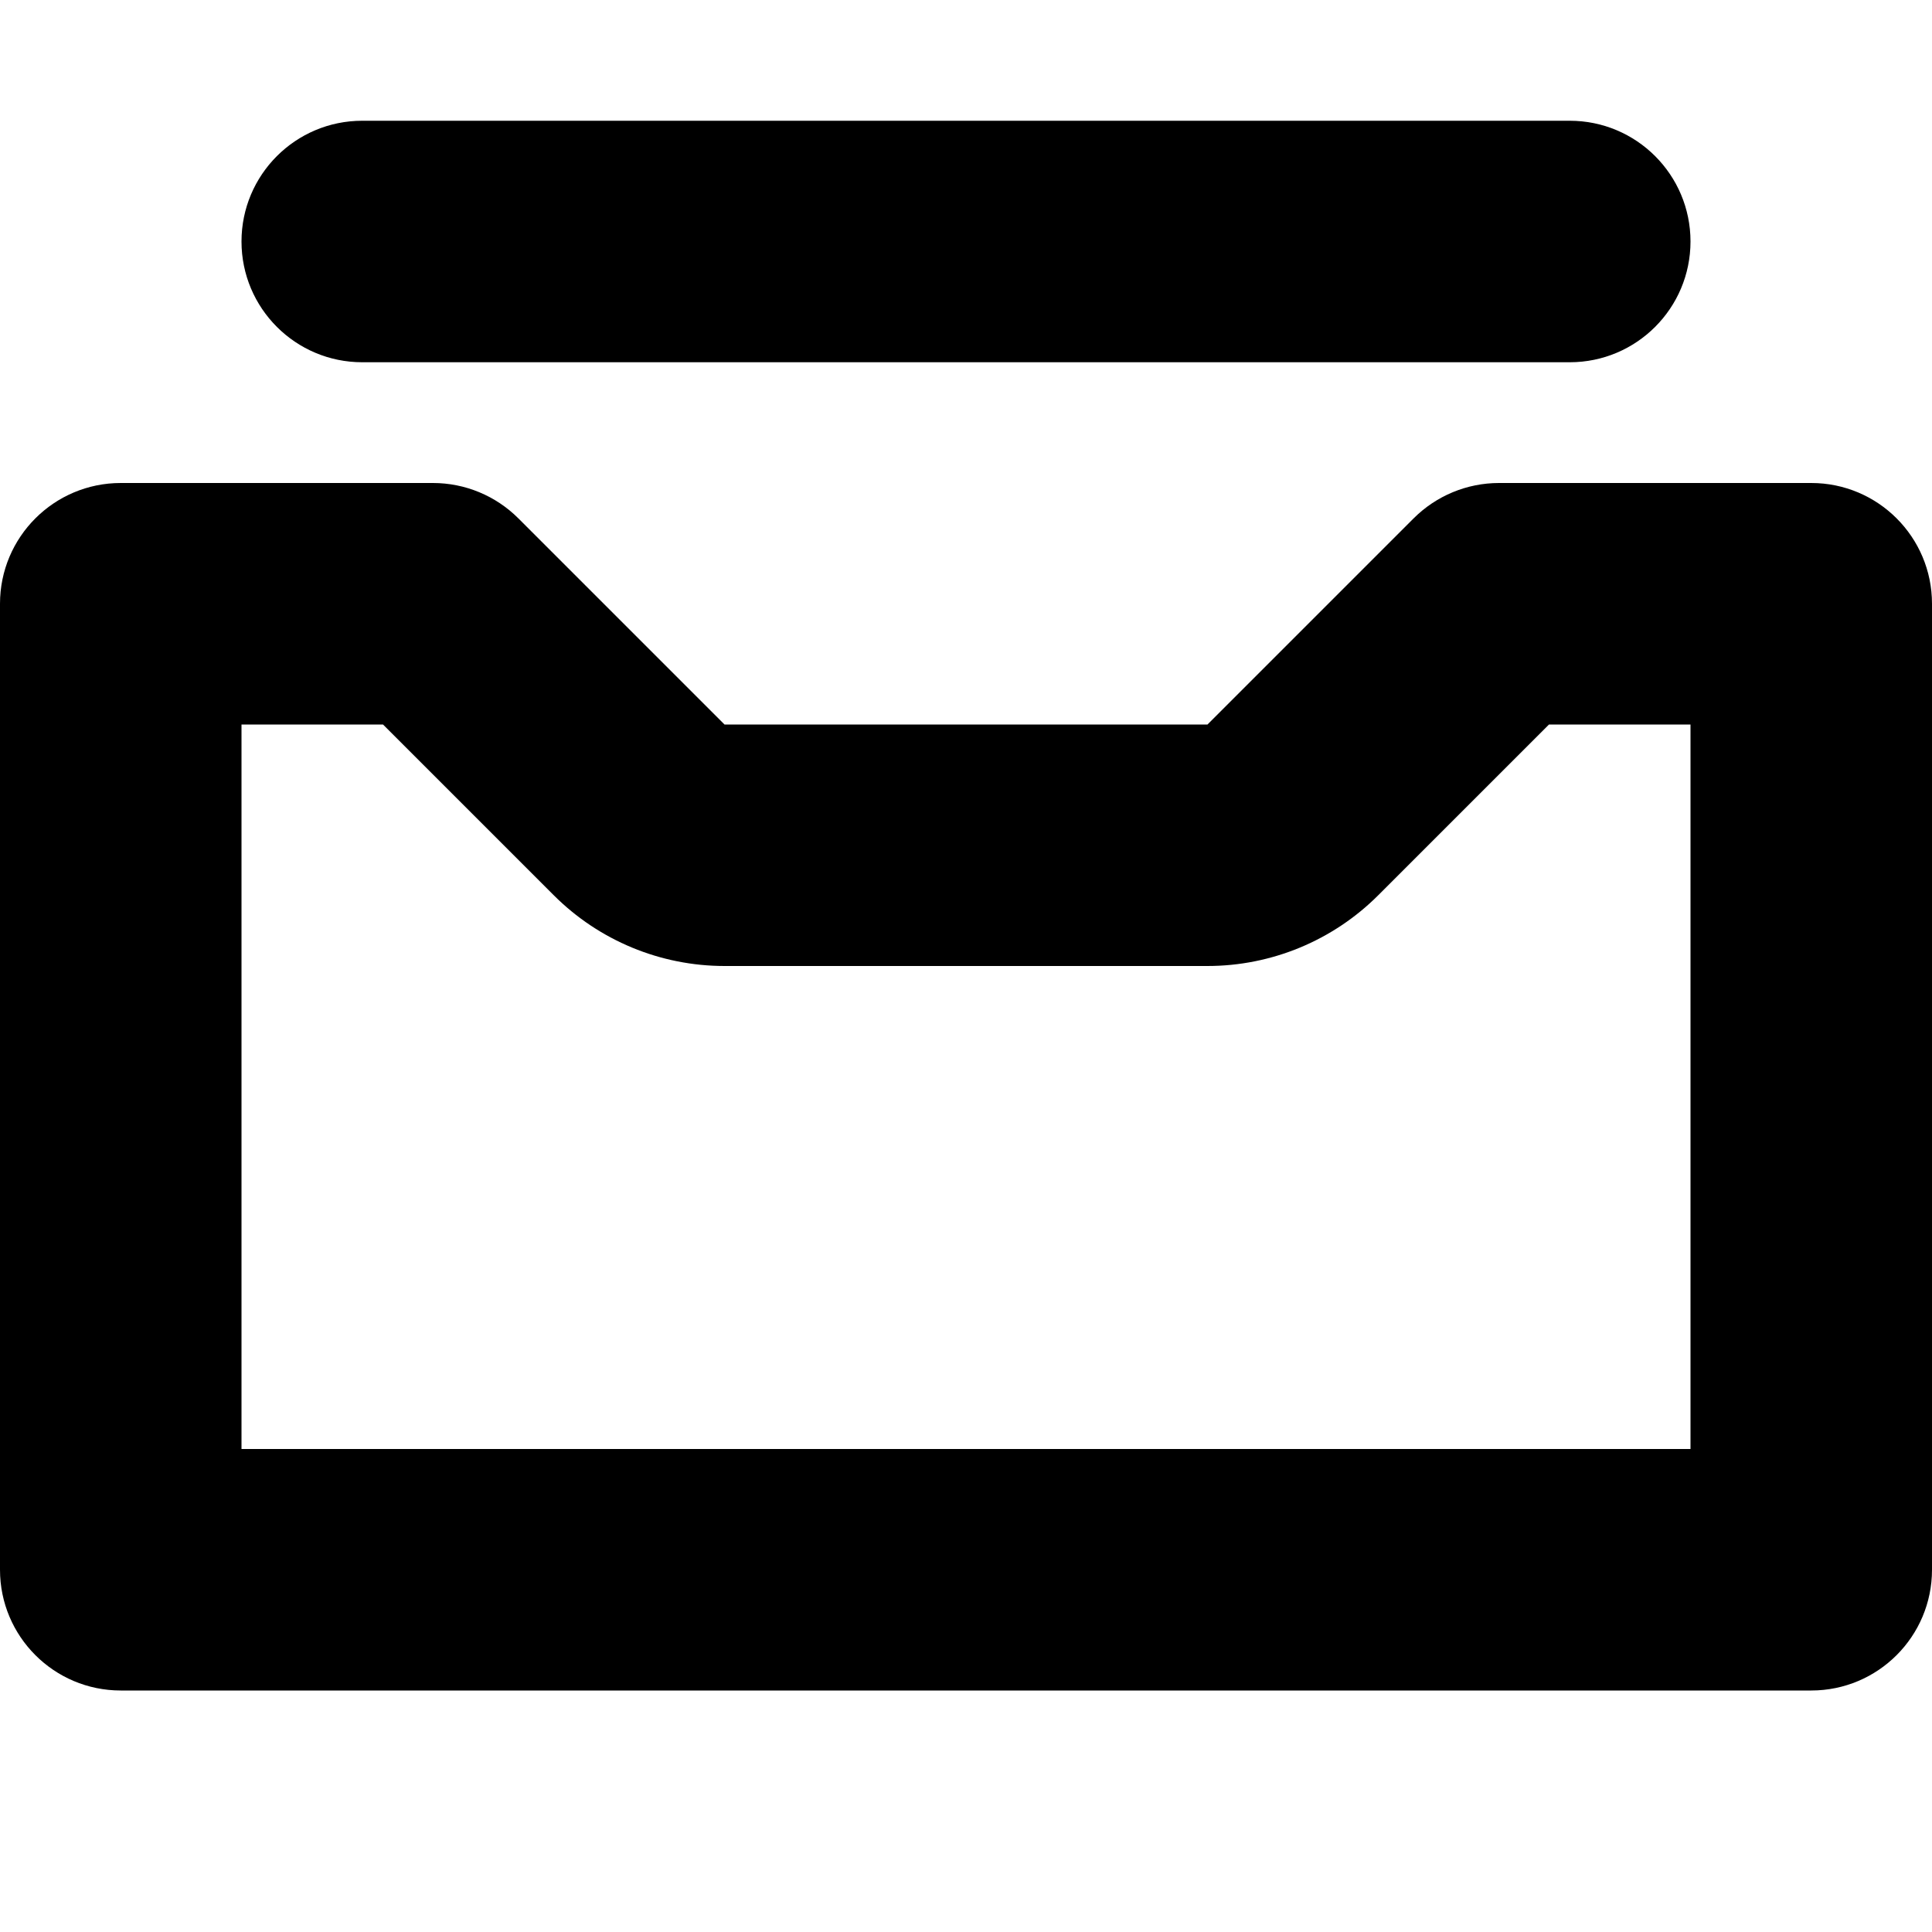
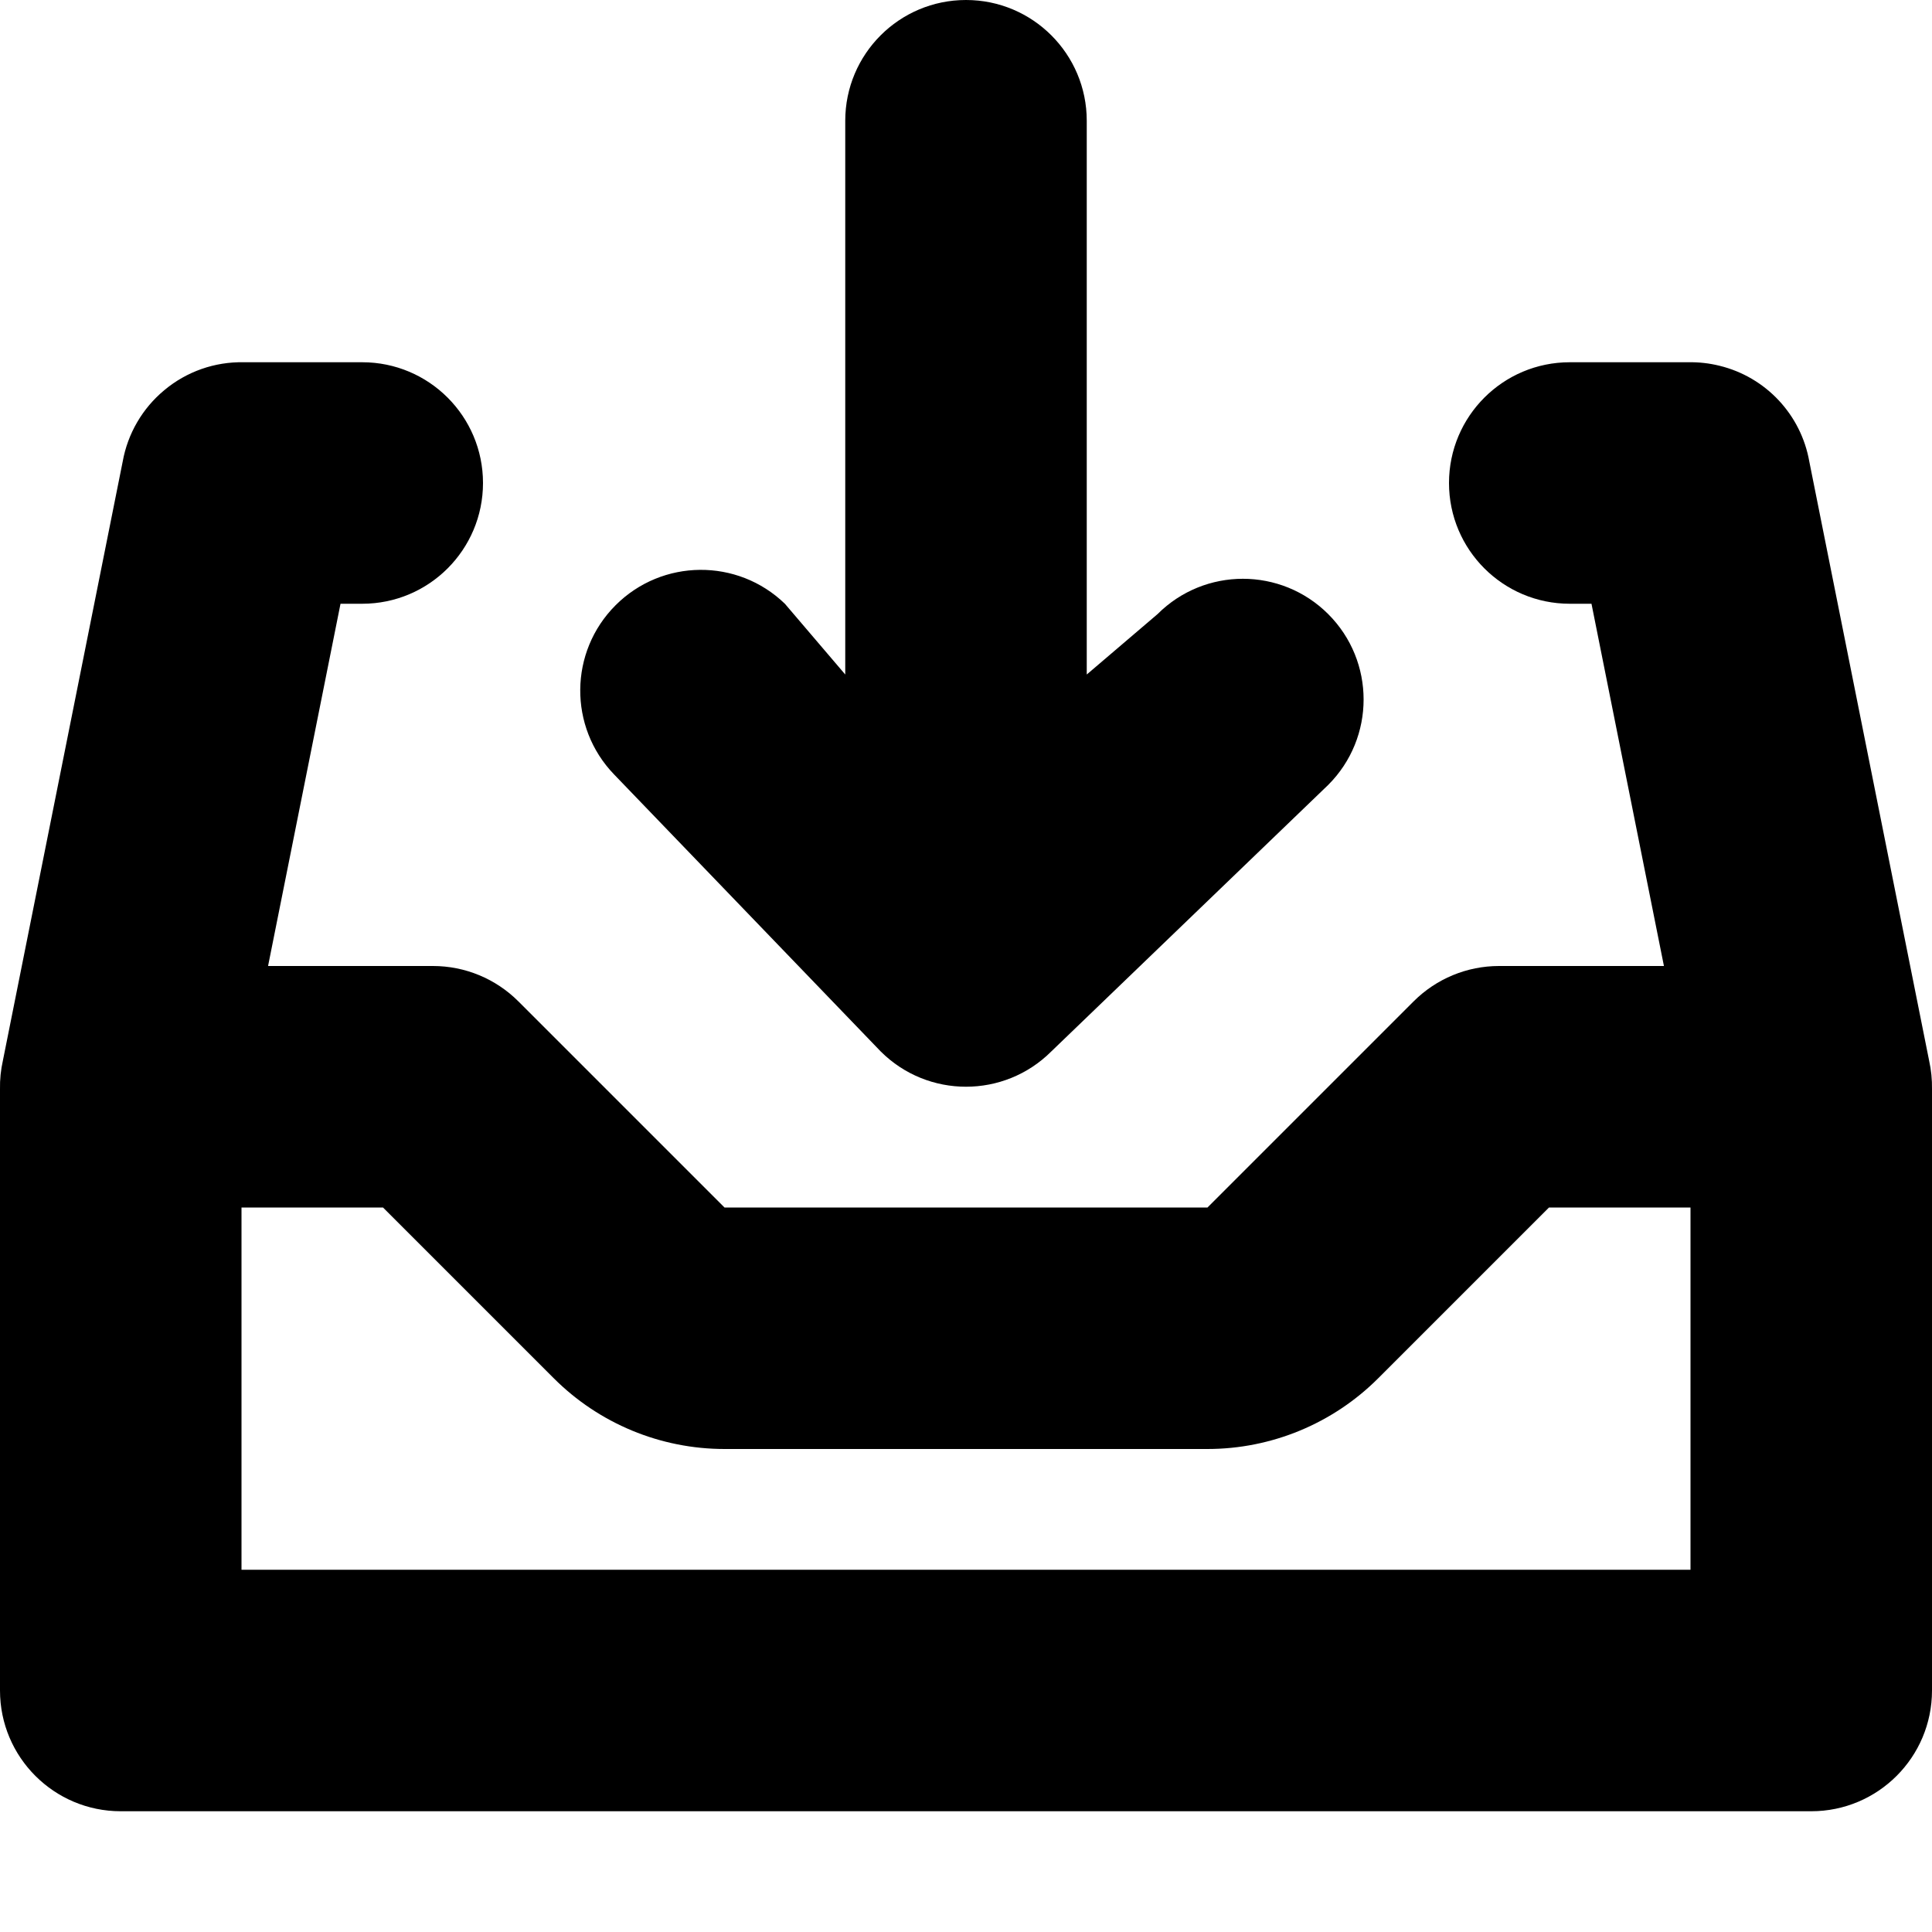
<svg xmlns="http://www.w3.org/2000/svg" width="16" height="16" viewBox="0 0 16 16">
-   <path d="M3 1a1 1 0 0 0 0 2h10a1 1 0 1 0 0-2H3Z" />
-   <path fill-rule="evenodd" clip-rule="evenodd" d="M4.293 4.293 6 6h4l1.707-1.707A1 1 0 0 1 12.414 4H15a1 1 0 0 1 1 1v8a1 1 0 0 1-1 1H1a1 1 0 0 1-1-1V5a1 1 0 0 1 1-1h2.586a1 1 0 0 1 .707.293Zm.293 3.121A2 2 0 0 0 6 8h4a2 2 0 0 0 1.414-.586L12.828 6H14v6H2V6h1.172l1.414 1.414Z" />
+   <path d="M11 5.086A1 1 0 0 1 11 6.5L8.707 8.707a1 1 0 0 1-1.414 0L5.086 6.414A1 1 0 0 1 6.5 5l.5.586V1a1 1 0 0 1 2 0v4.586l.586-.5a1 1 0 0 1 1.414 0Z" />
+   <path fill-rule="evenodd" clip-rule="evenodd" d="M6 10 4.293 8.293A1 1 0 0 0 3.586 8H2.22l.6-3H3a1 1 0 0 0 0-2h-.982a.993.993 0 0 0-.657.231.997.997 0 0 0-.345.592l-.992 4.96A.998.998 0 0 0 0 9.02V14a1 1 0 0 0 1 1h14a1 1 0 0 0 1-1V9.02a1.01 1.01 0 0 0-.024-.237l-.992-4.96a.994.994 0 0 0-.744-.794.993.993 0 0 0-.258-.029H13a1 1 0 1 0 0 2h.18l.6 3h-1.366a1 1 0 0 0-.707.293L10 10H6Zm0 2a2 2 0 0 1-1.414-.586L3.172 10H2v3h12v-3h-1.172l-1.414 1.414A2 2 0 0 1 10 12H6Z" />
</svg>
